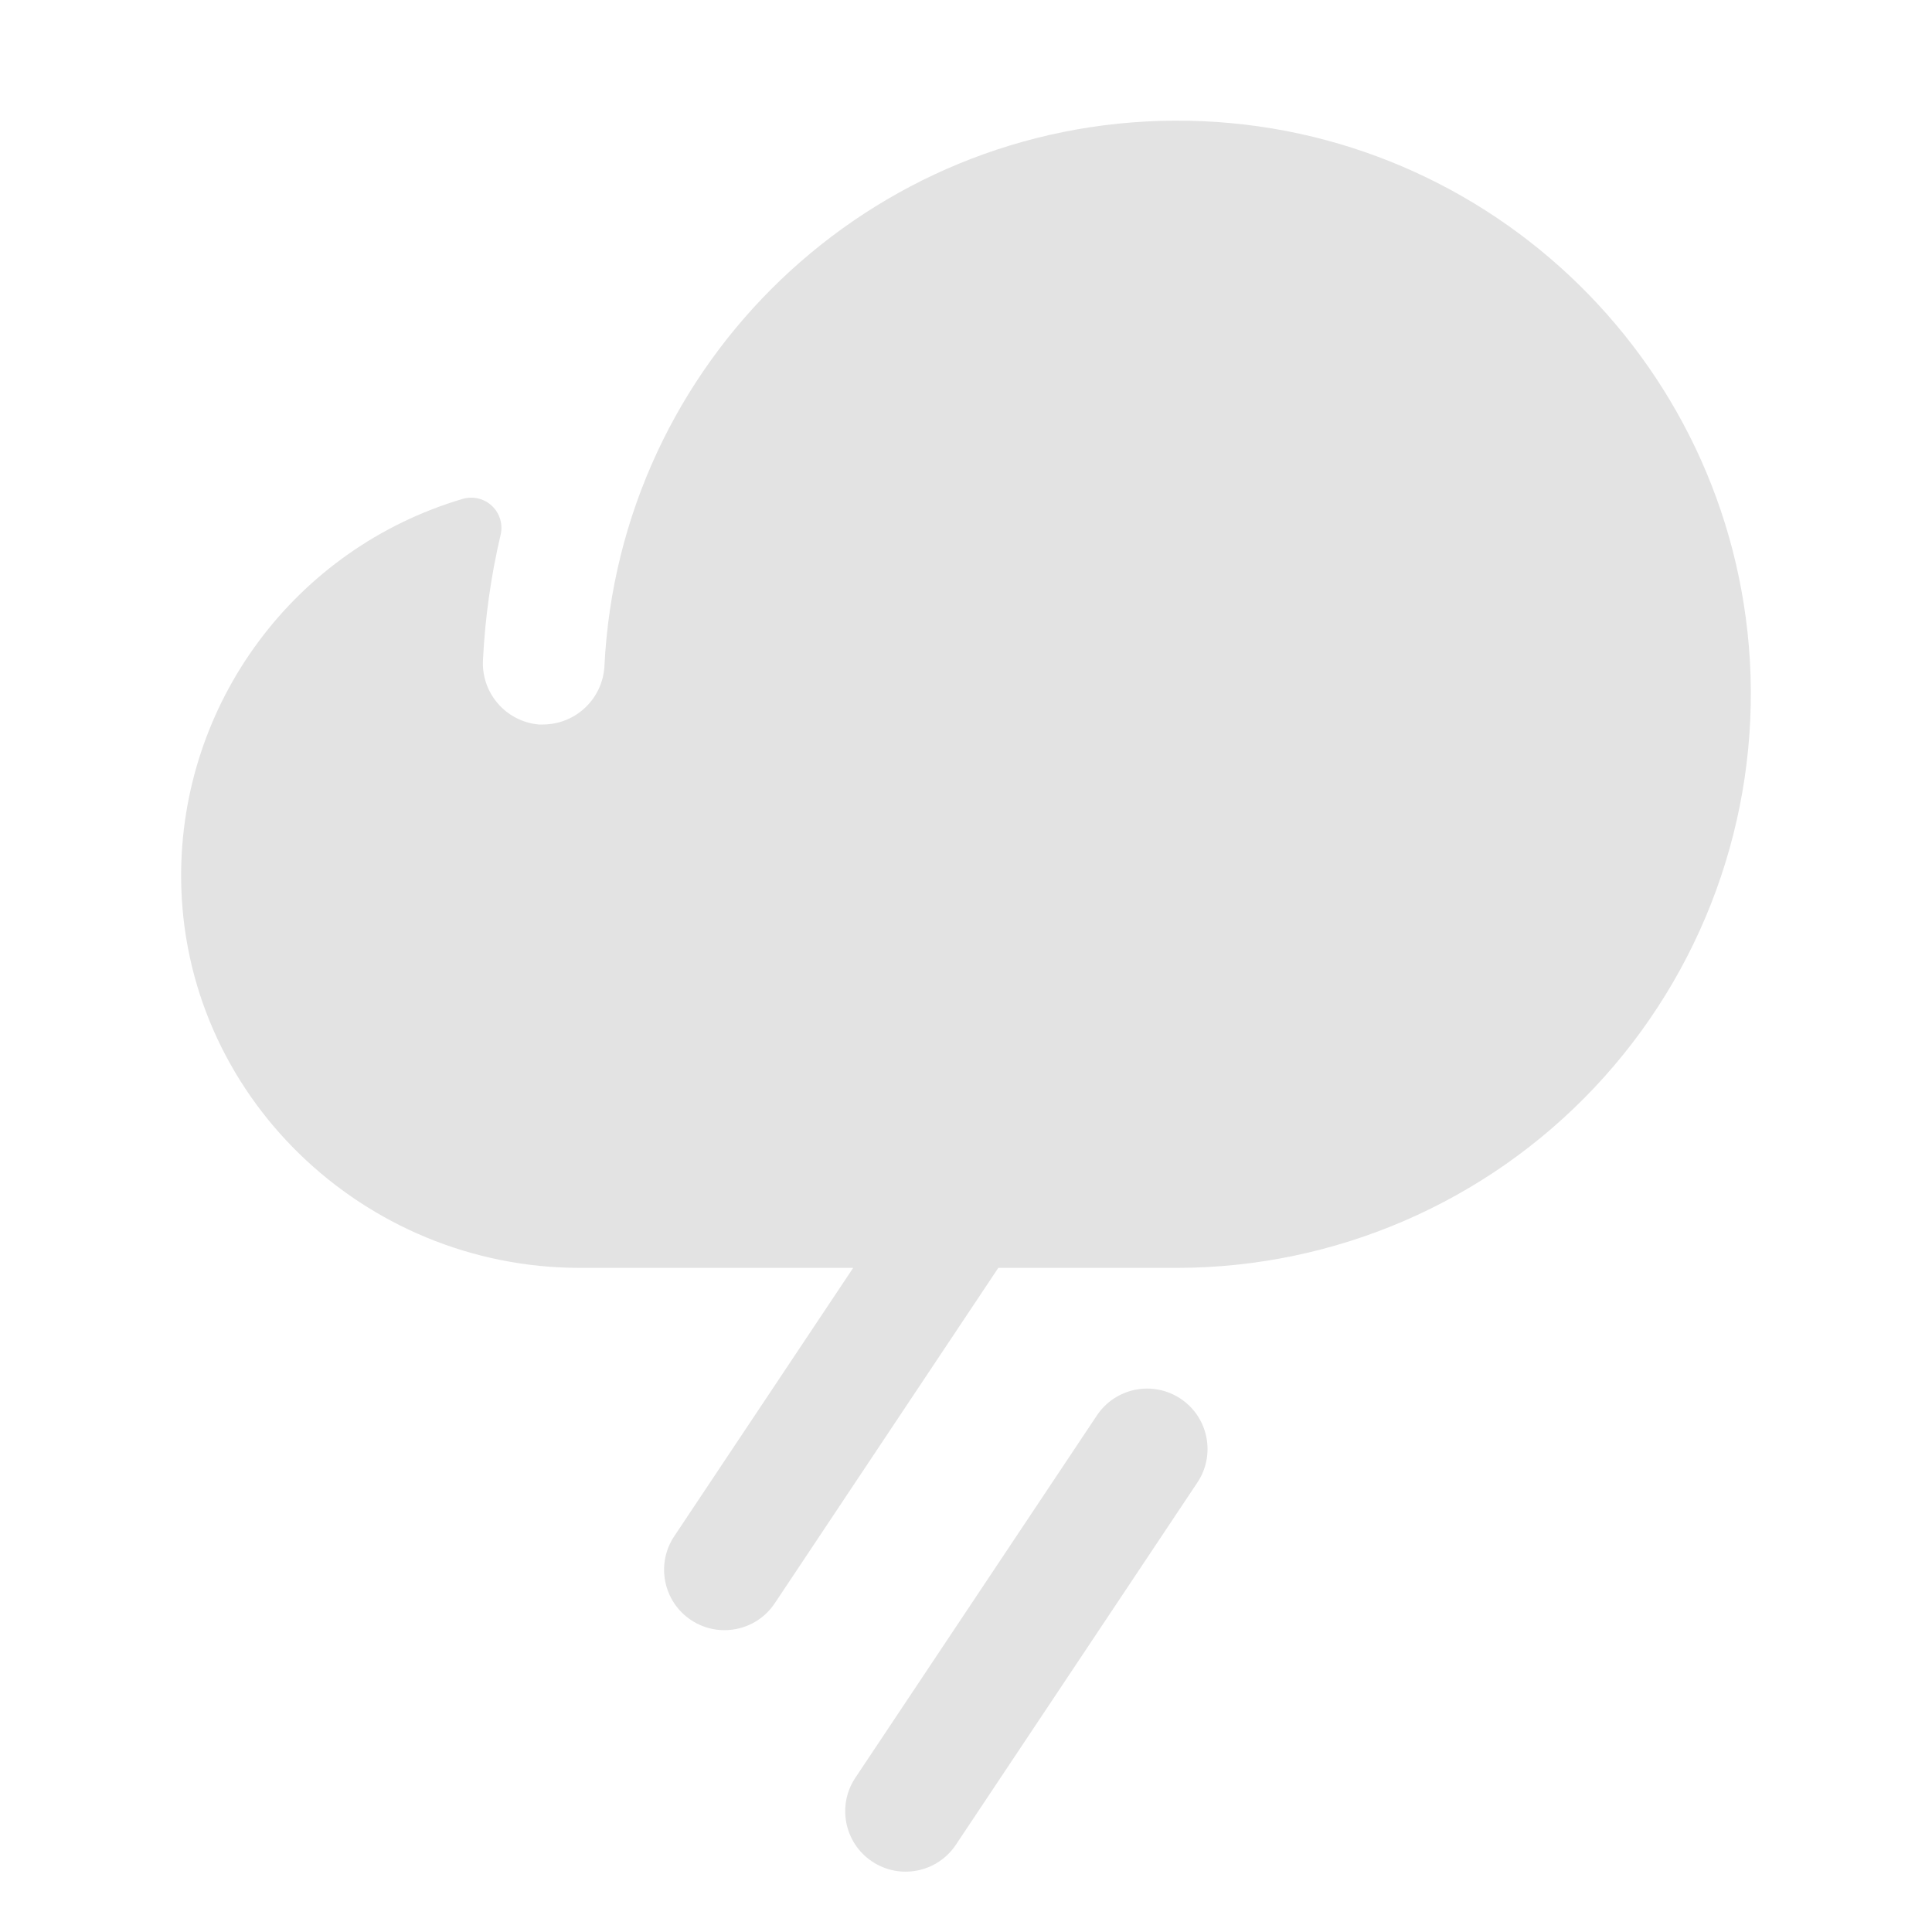
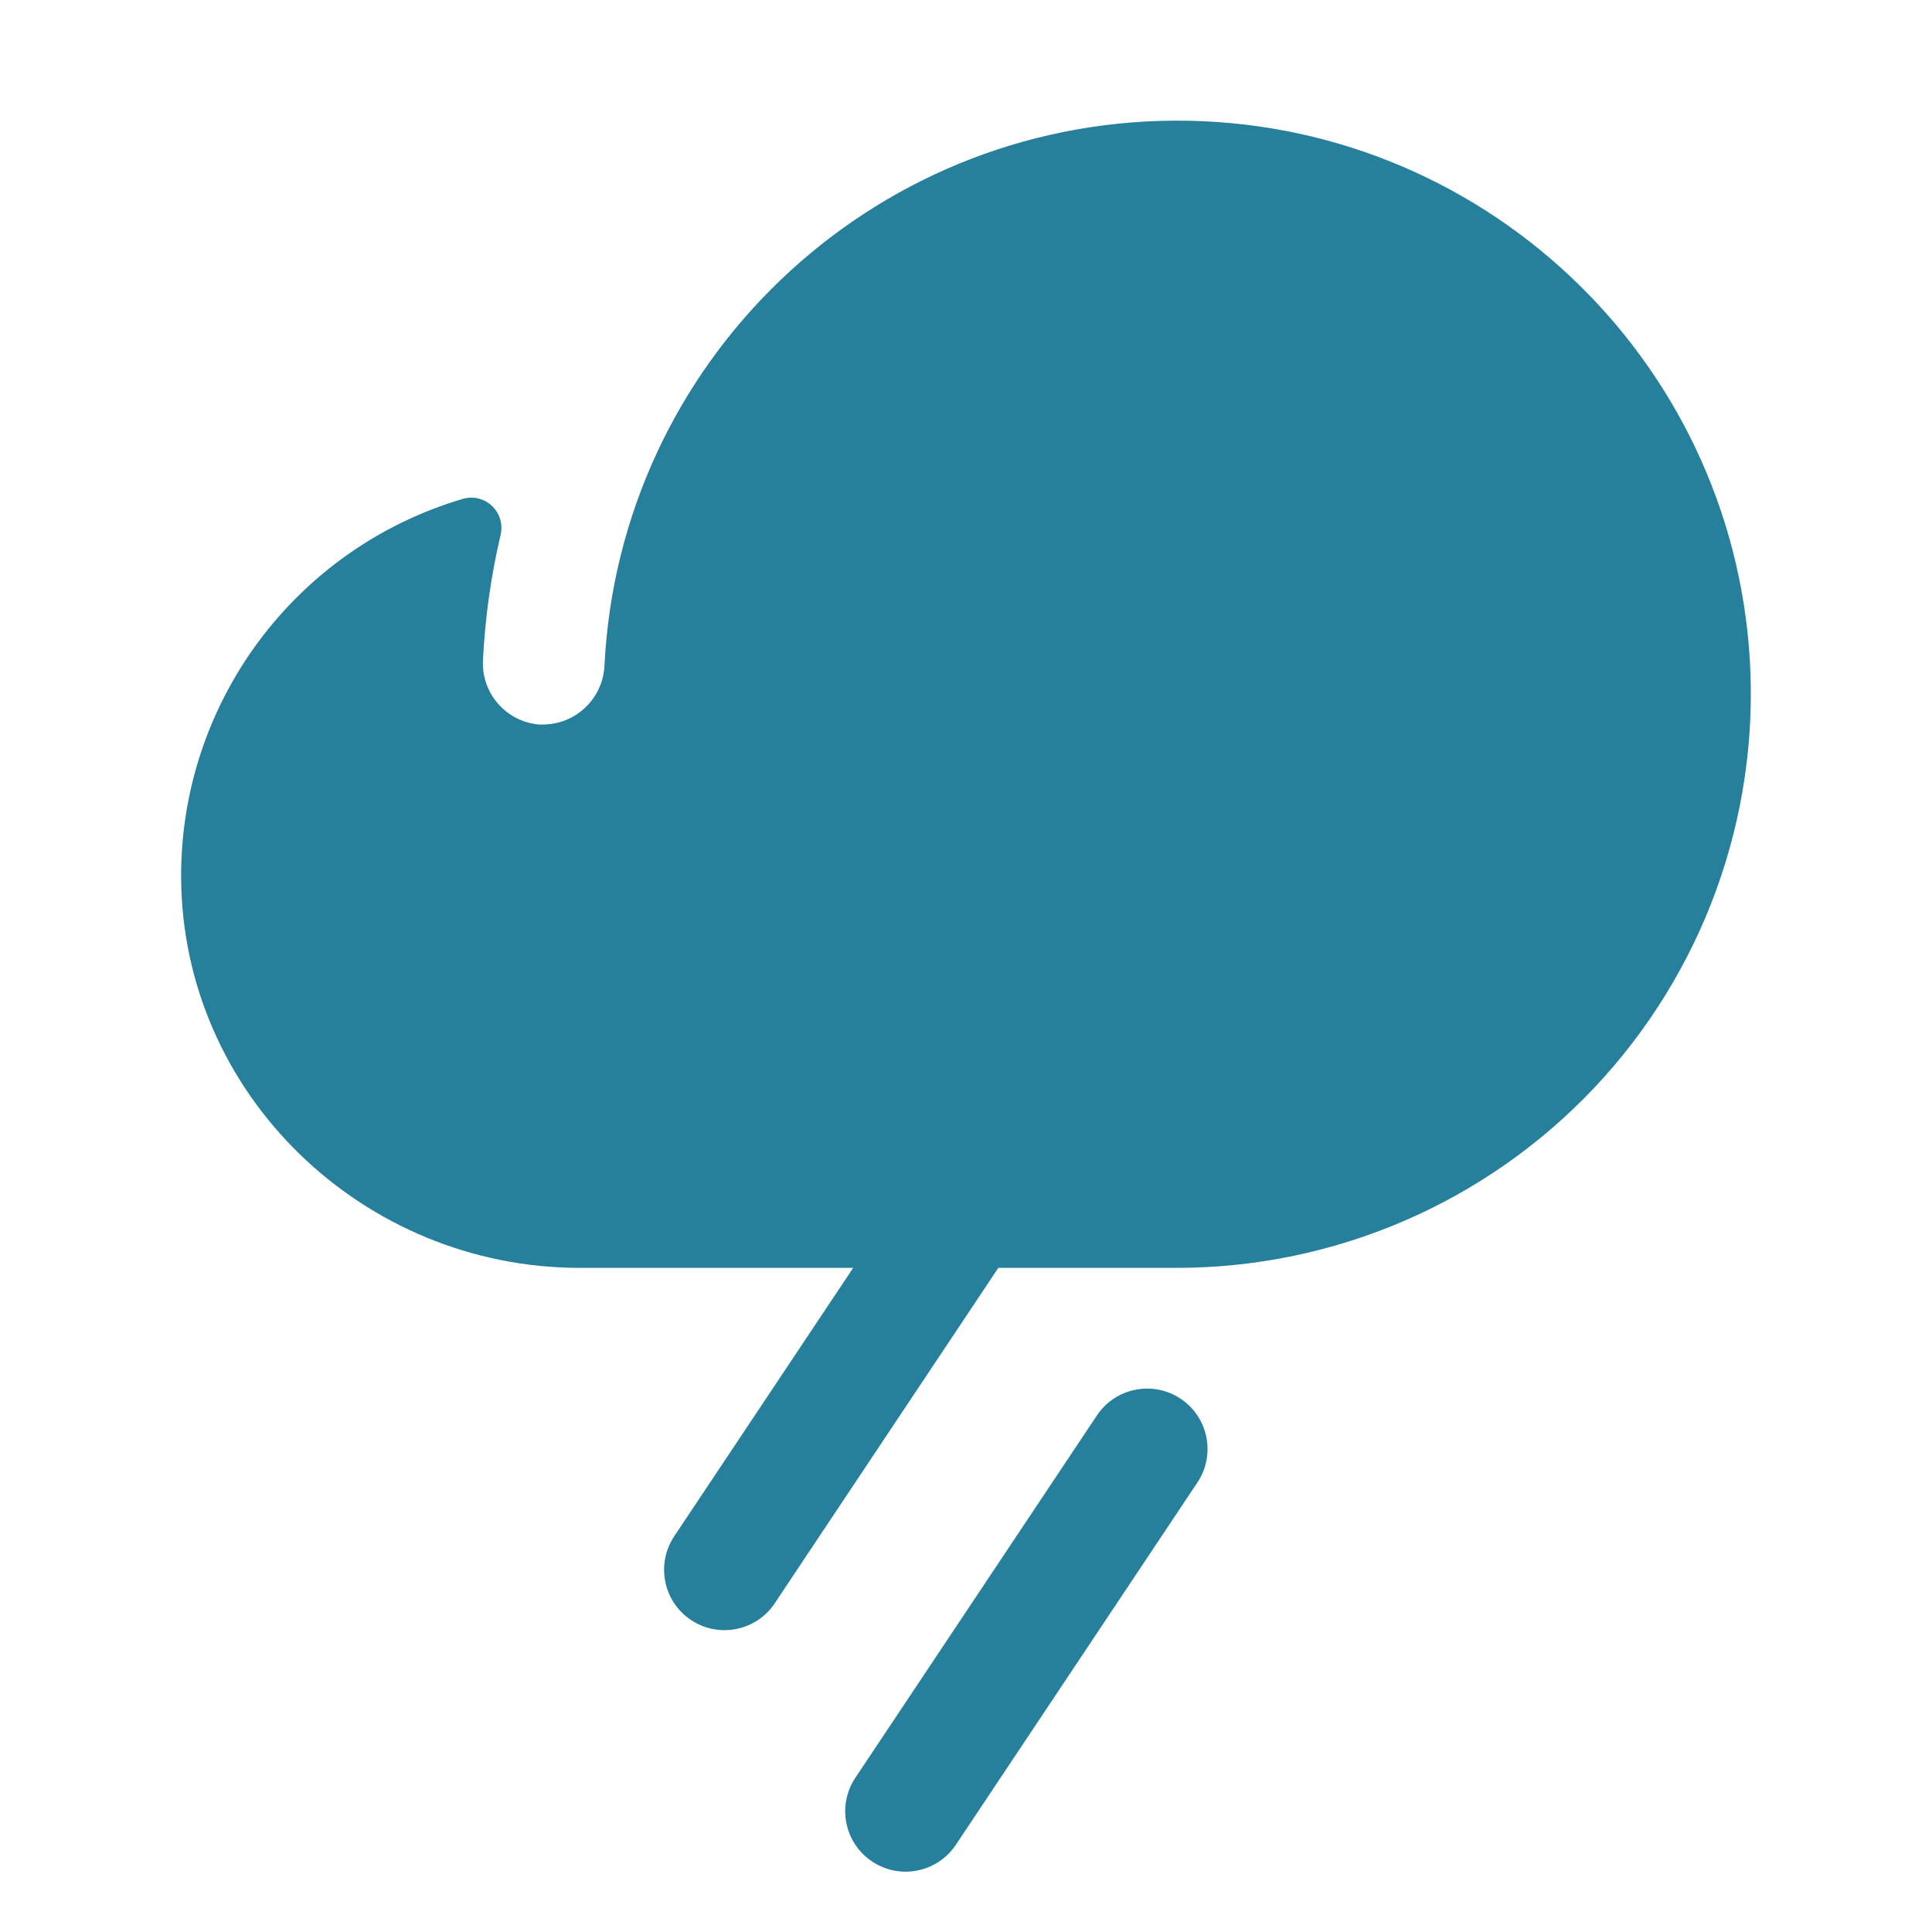
- <svg xmlns="http://www.w3.org/2000/svg" width="64" height="64" fill="#e3e3e3" viewBox="0 0 256 256">
+ <svg xmlns="http://www.w3.org/2000/svg" width="96" height="96" fill="#26809c" viewBox="0 0 256 256">
  <path d="M158.66,196.44l-32,48a8,8,0,1,1-13.32-8.88l32-48a8,8,0,0,1,13.32,8.88ZM231.87,87.55a76,76,0,0,0-151.78.73A8.18,8.18,0,0,1,72,96l-.6,0A8.14,8.14,0,0,1,64,87.39a92.48,92.48,0,0,1,2.33-16.51,4,4,0,0,0-5-4.78A52.09,52.09,0,0,0,24,116.36C24.2,145.07,48.12,168,76.84,168h36.21L89.34,203.56a8,8,0,0,0,13.32,8.88L132.28,168H156A76.08,76.08,0,0,0,231.87,87.55Z" />
</svg>
